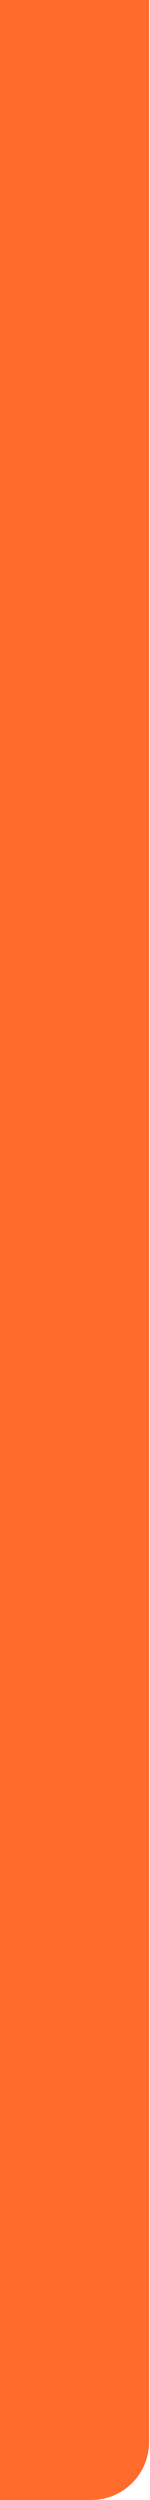
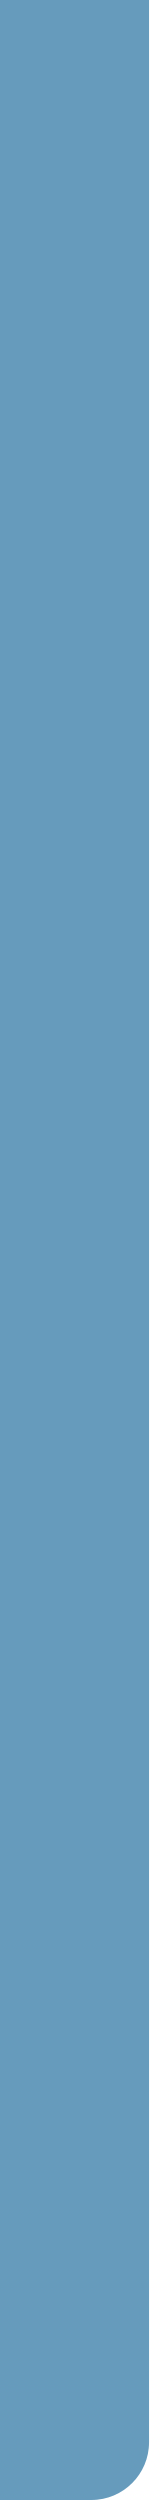
<svg xmlns="http://www.w3.org/2000/svg" id="Layer_2" data-name="Layer 2" viewBox="0 0 31 520">
  <defs>
-     <style>.cls-1{fill:#fe6b2a;}</style>
+     <style>.cls-1{fill:#669bbc}</style>
  </defs>
  <path class="cls-1" d="M0,0H31a0,0,0,0,1,0,0V508a12,12,0,0,1-12,12H0a0,0,0,0,1,0,0V0A0,0,0,0,1,0,0Z" />
</svg>
